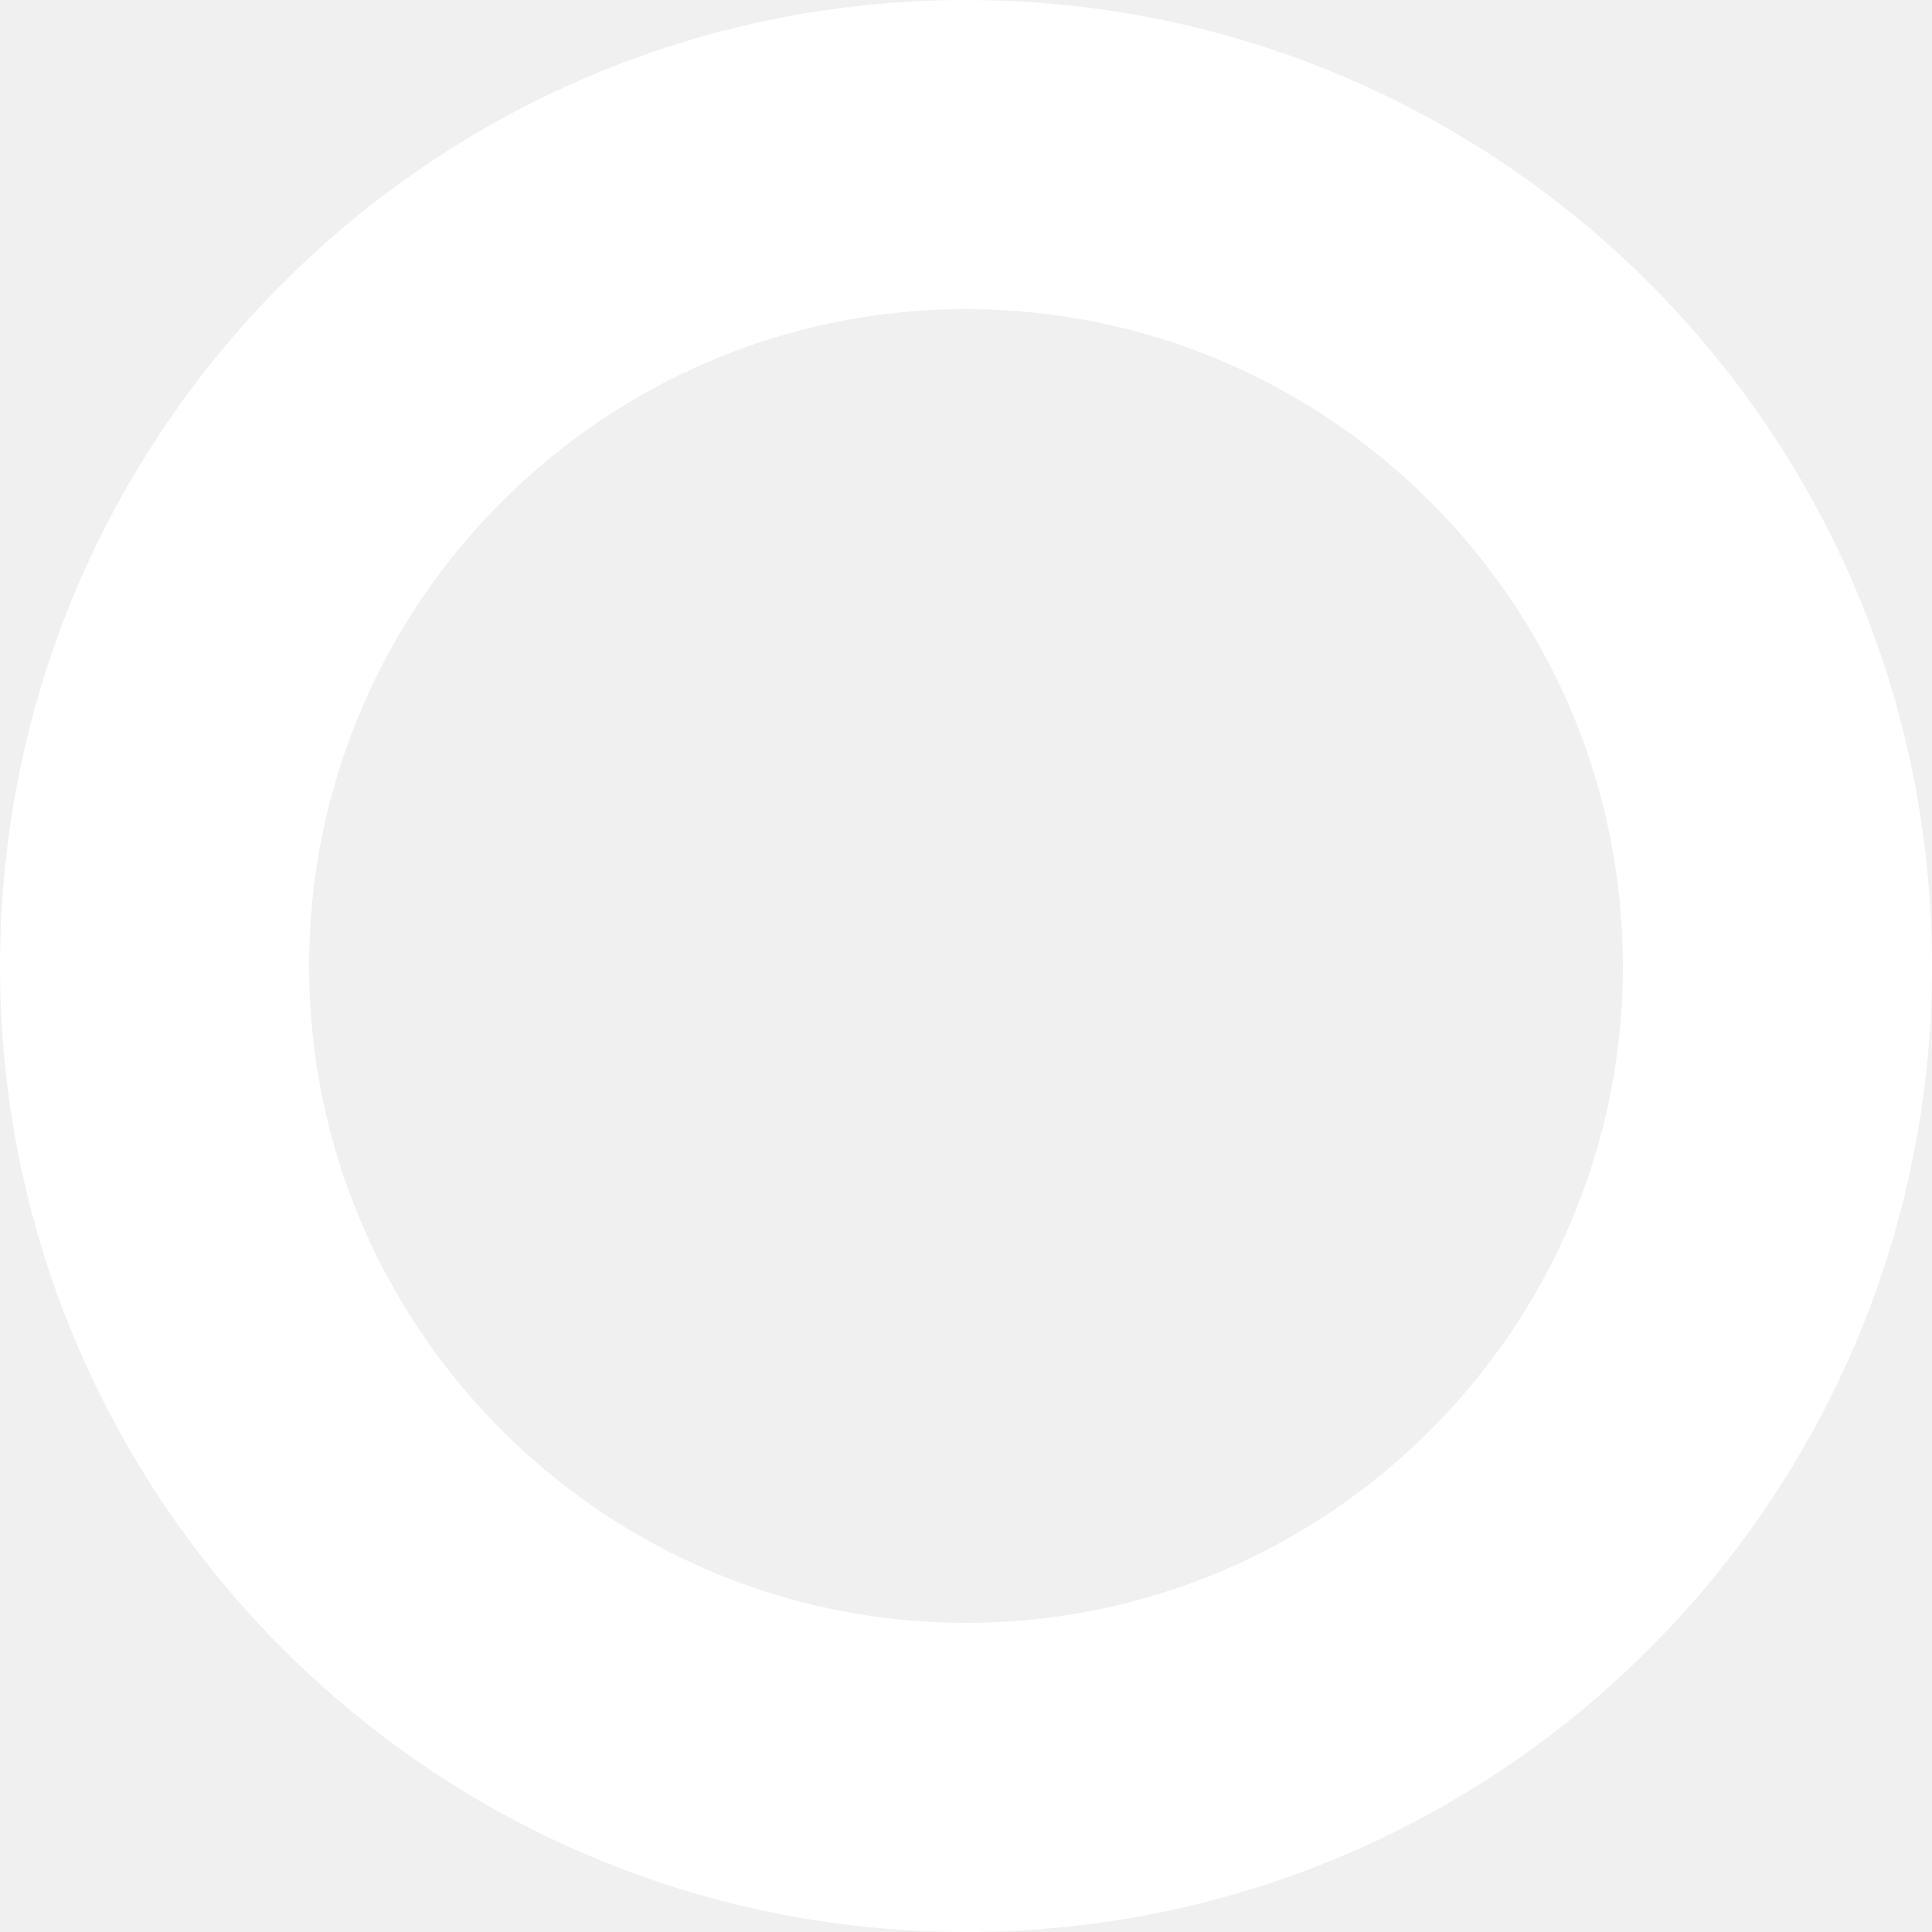
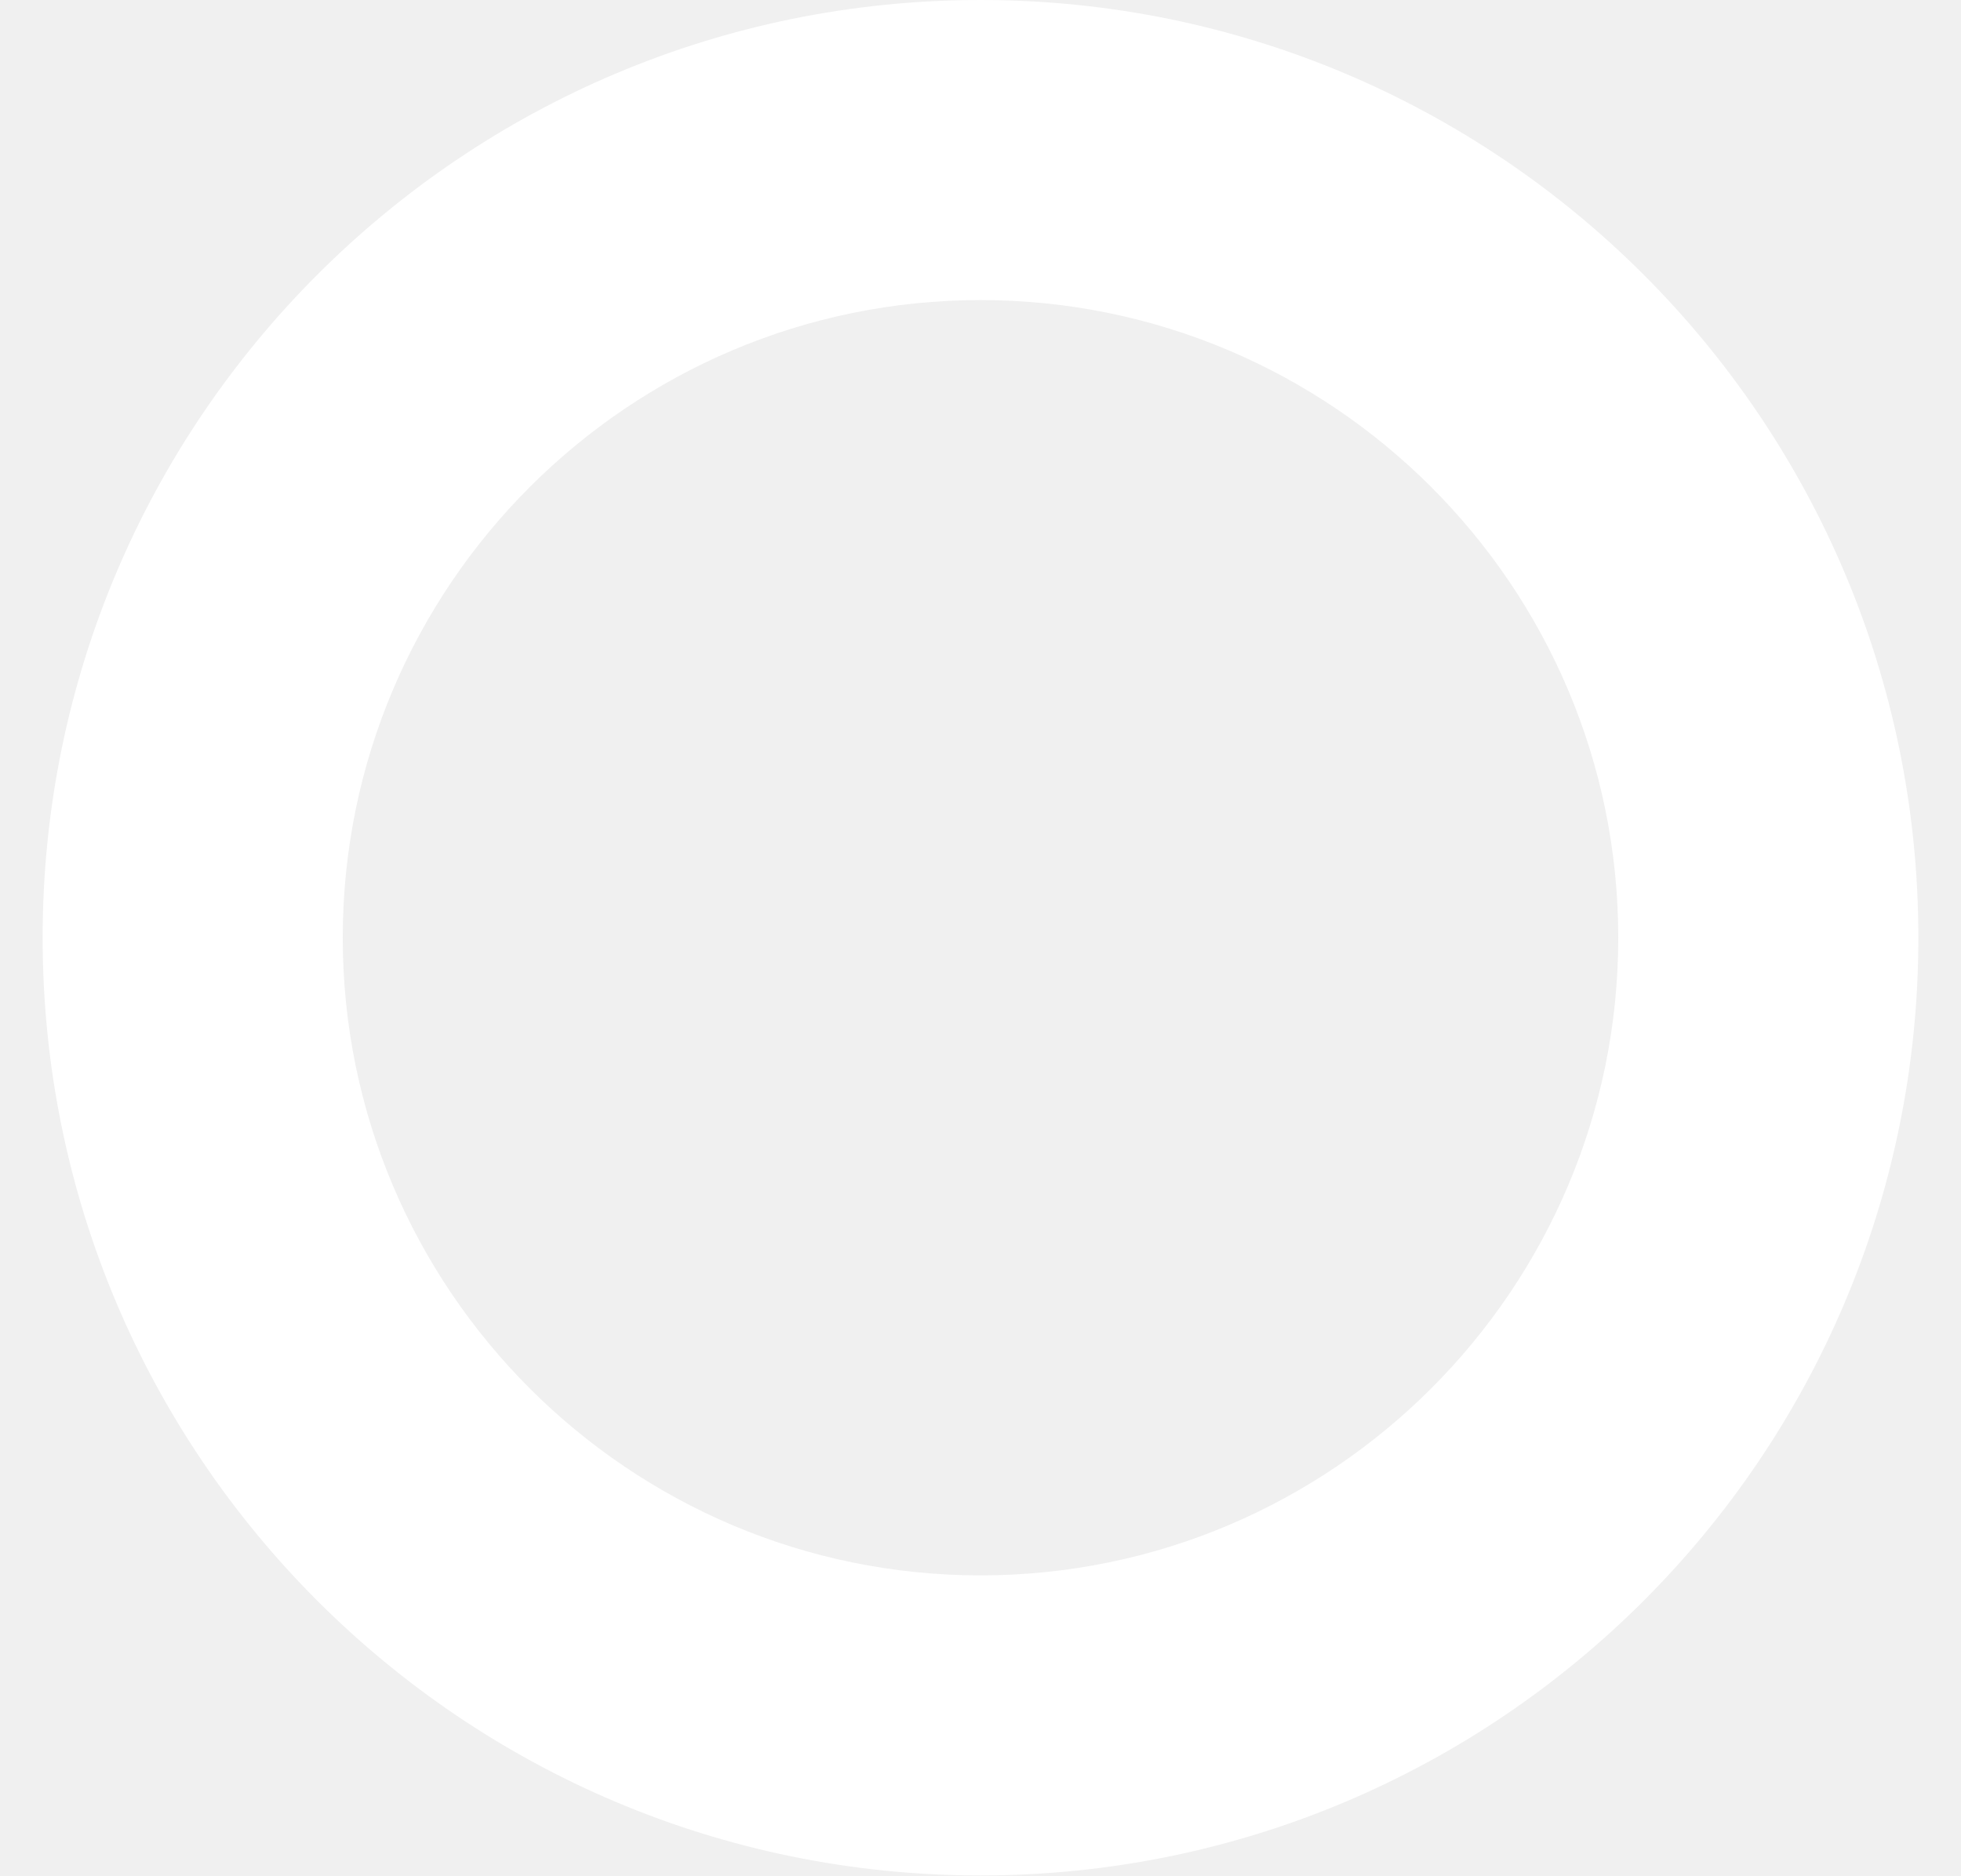
- <svg xmlns="http://www.w3.org/2000/svg" width="22" height="22" viewBox="0 0 25 25">
+ <svg xmlns="http://www.w3.org/2000/svg" width="23" height="22" viewBox="0 0 25 25">
  <path fill="#FFFFFF" d="M12.5 4c4.687 0 8.5 3.813 8.5 8.5 0 4.687-3.813 8.5-8.5 8.5C7.813 21 4 17.187 4 12.5 4 7.813 7.813 4 12.5 4m0-4C5.597 0 0 5.597 0 12.5S5.597 25 12.5 25 25 19.403 25 12.5 19.403 0 12.5 0z" />
</svg>
